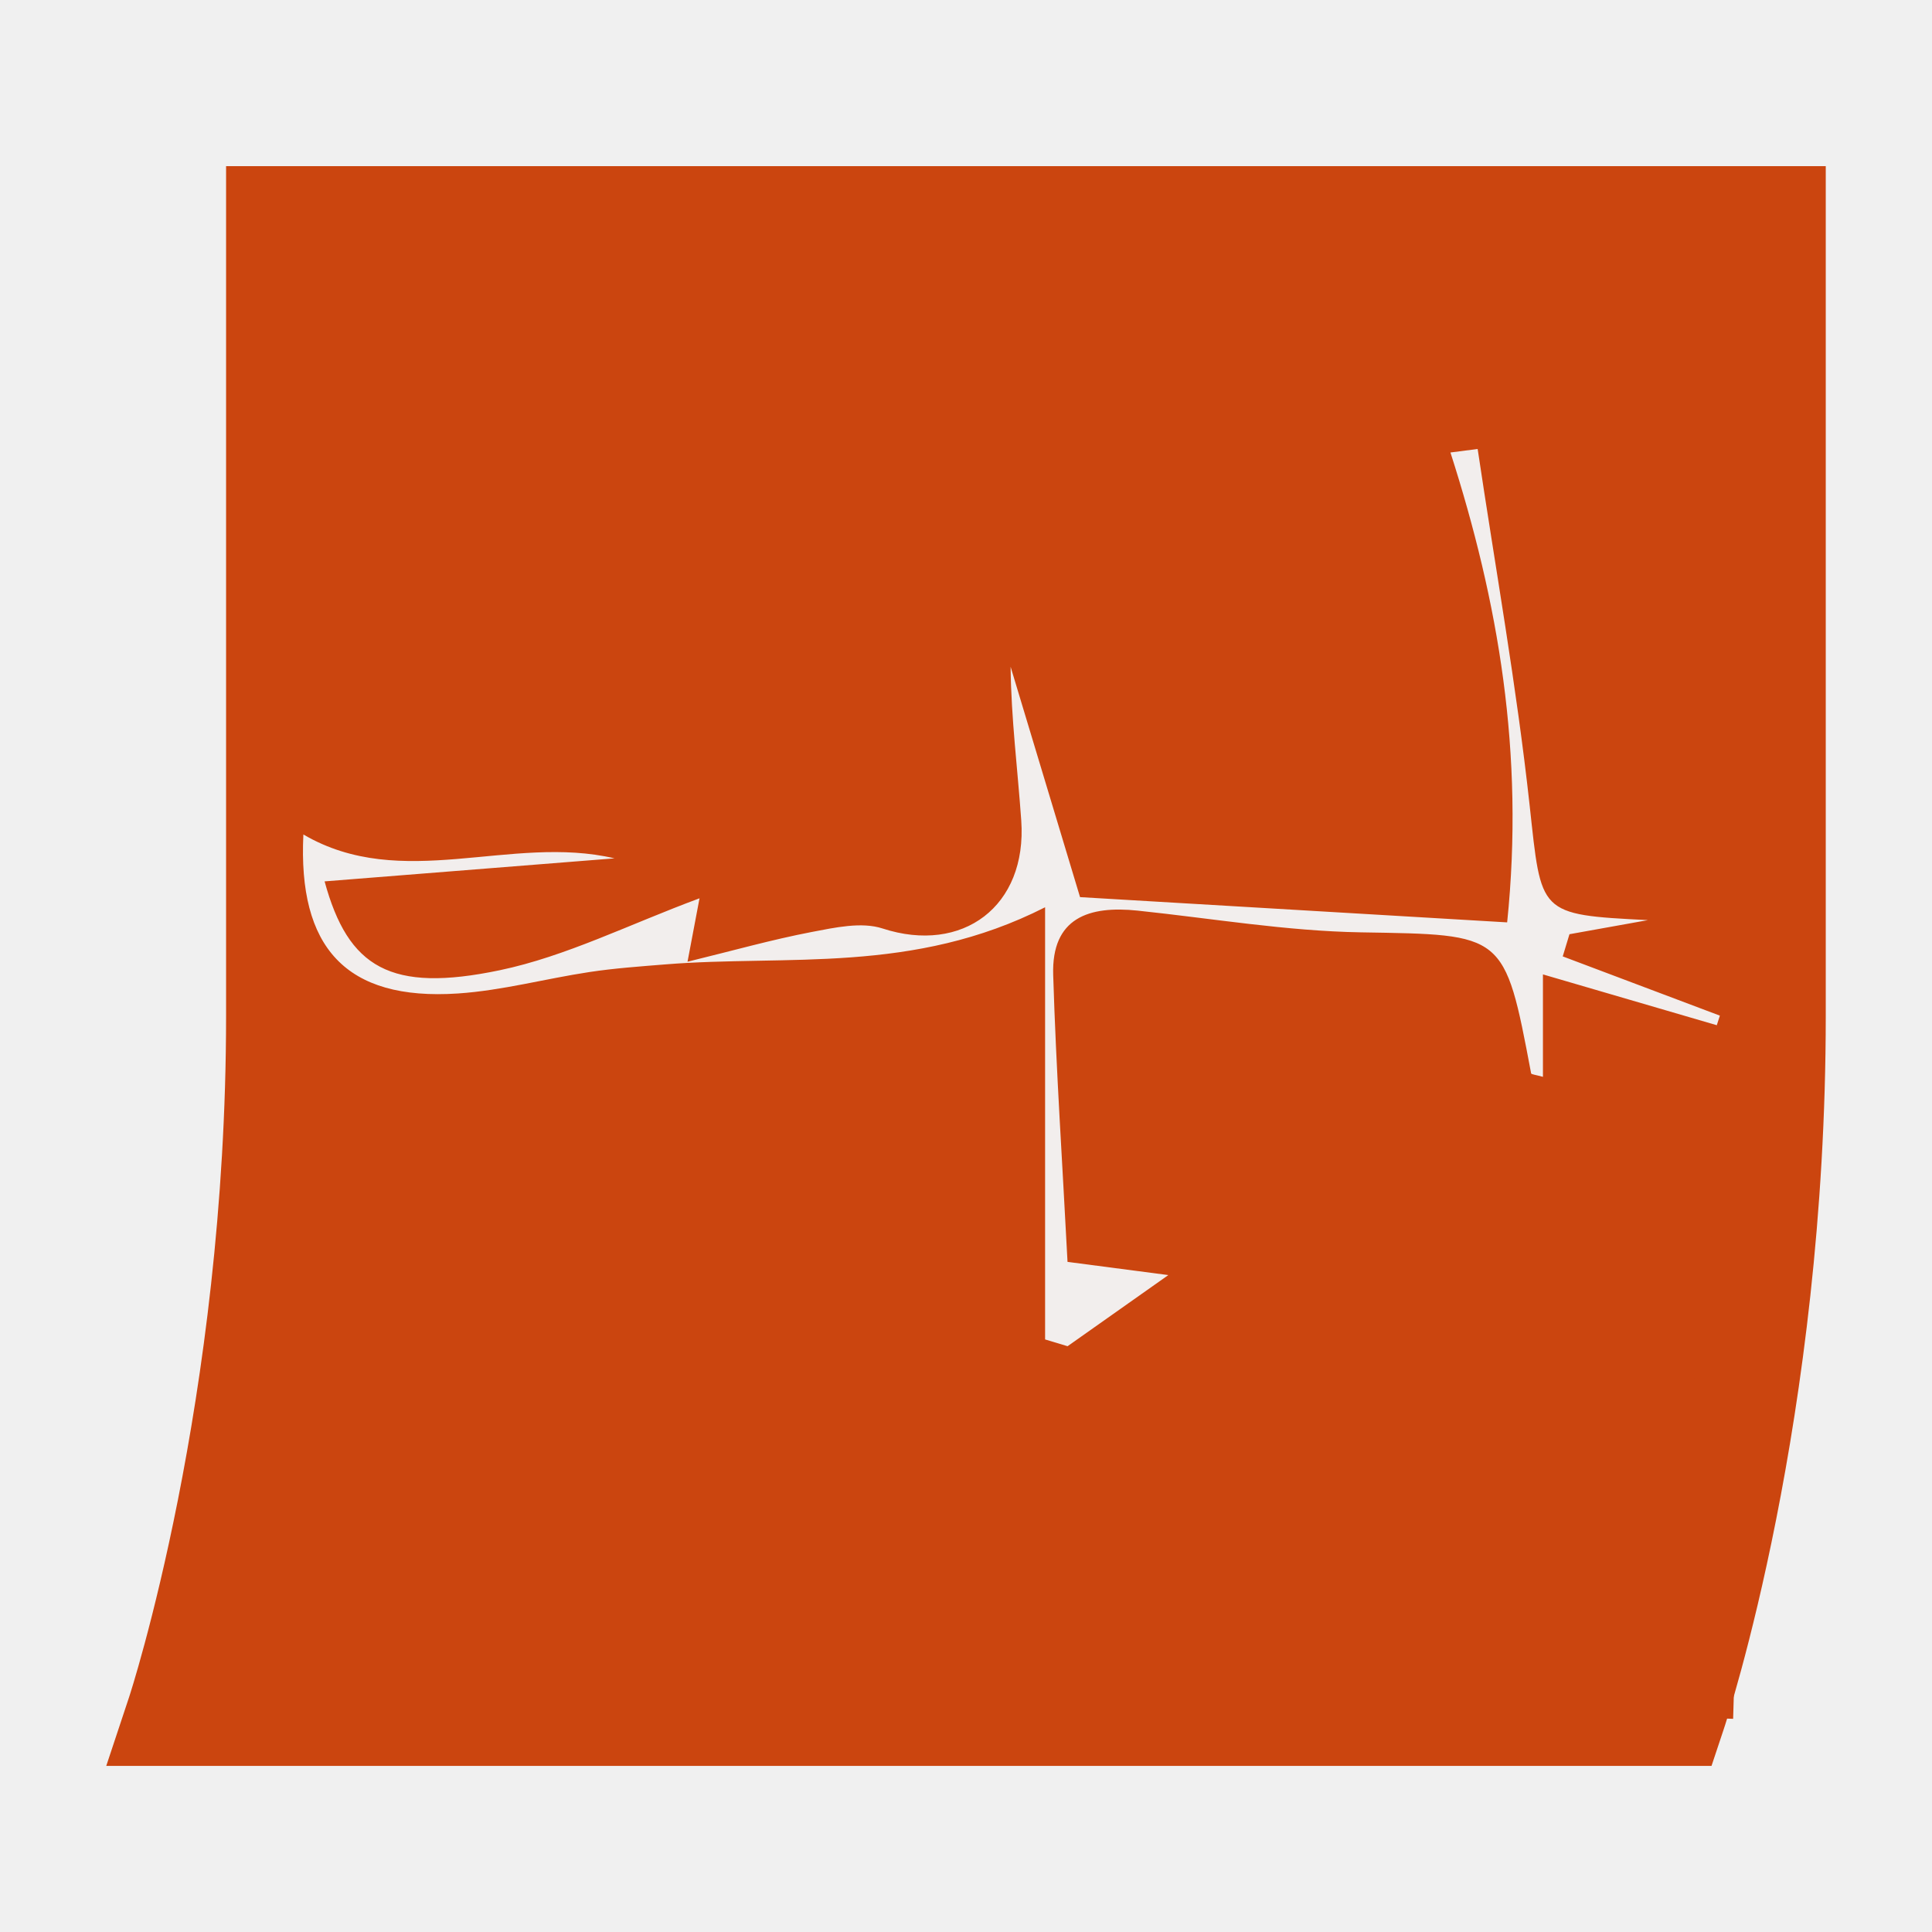
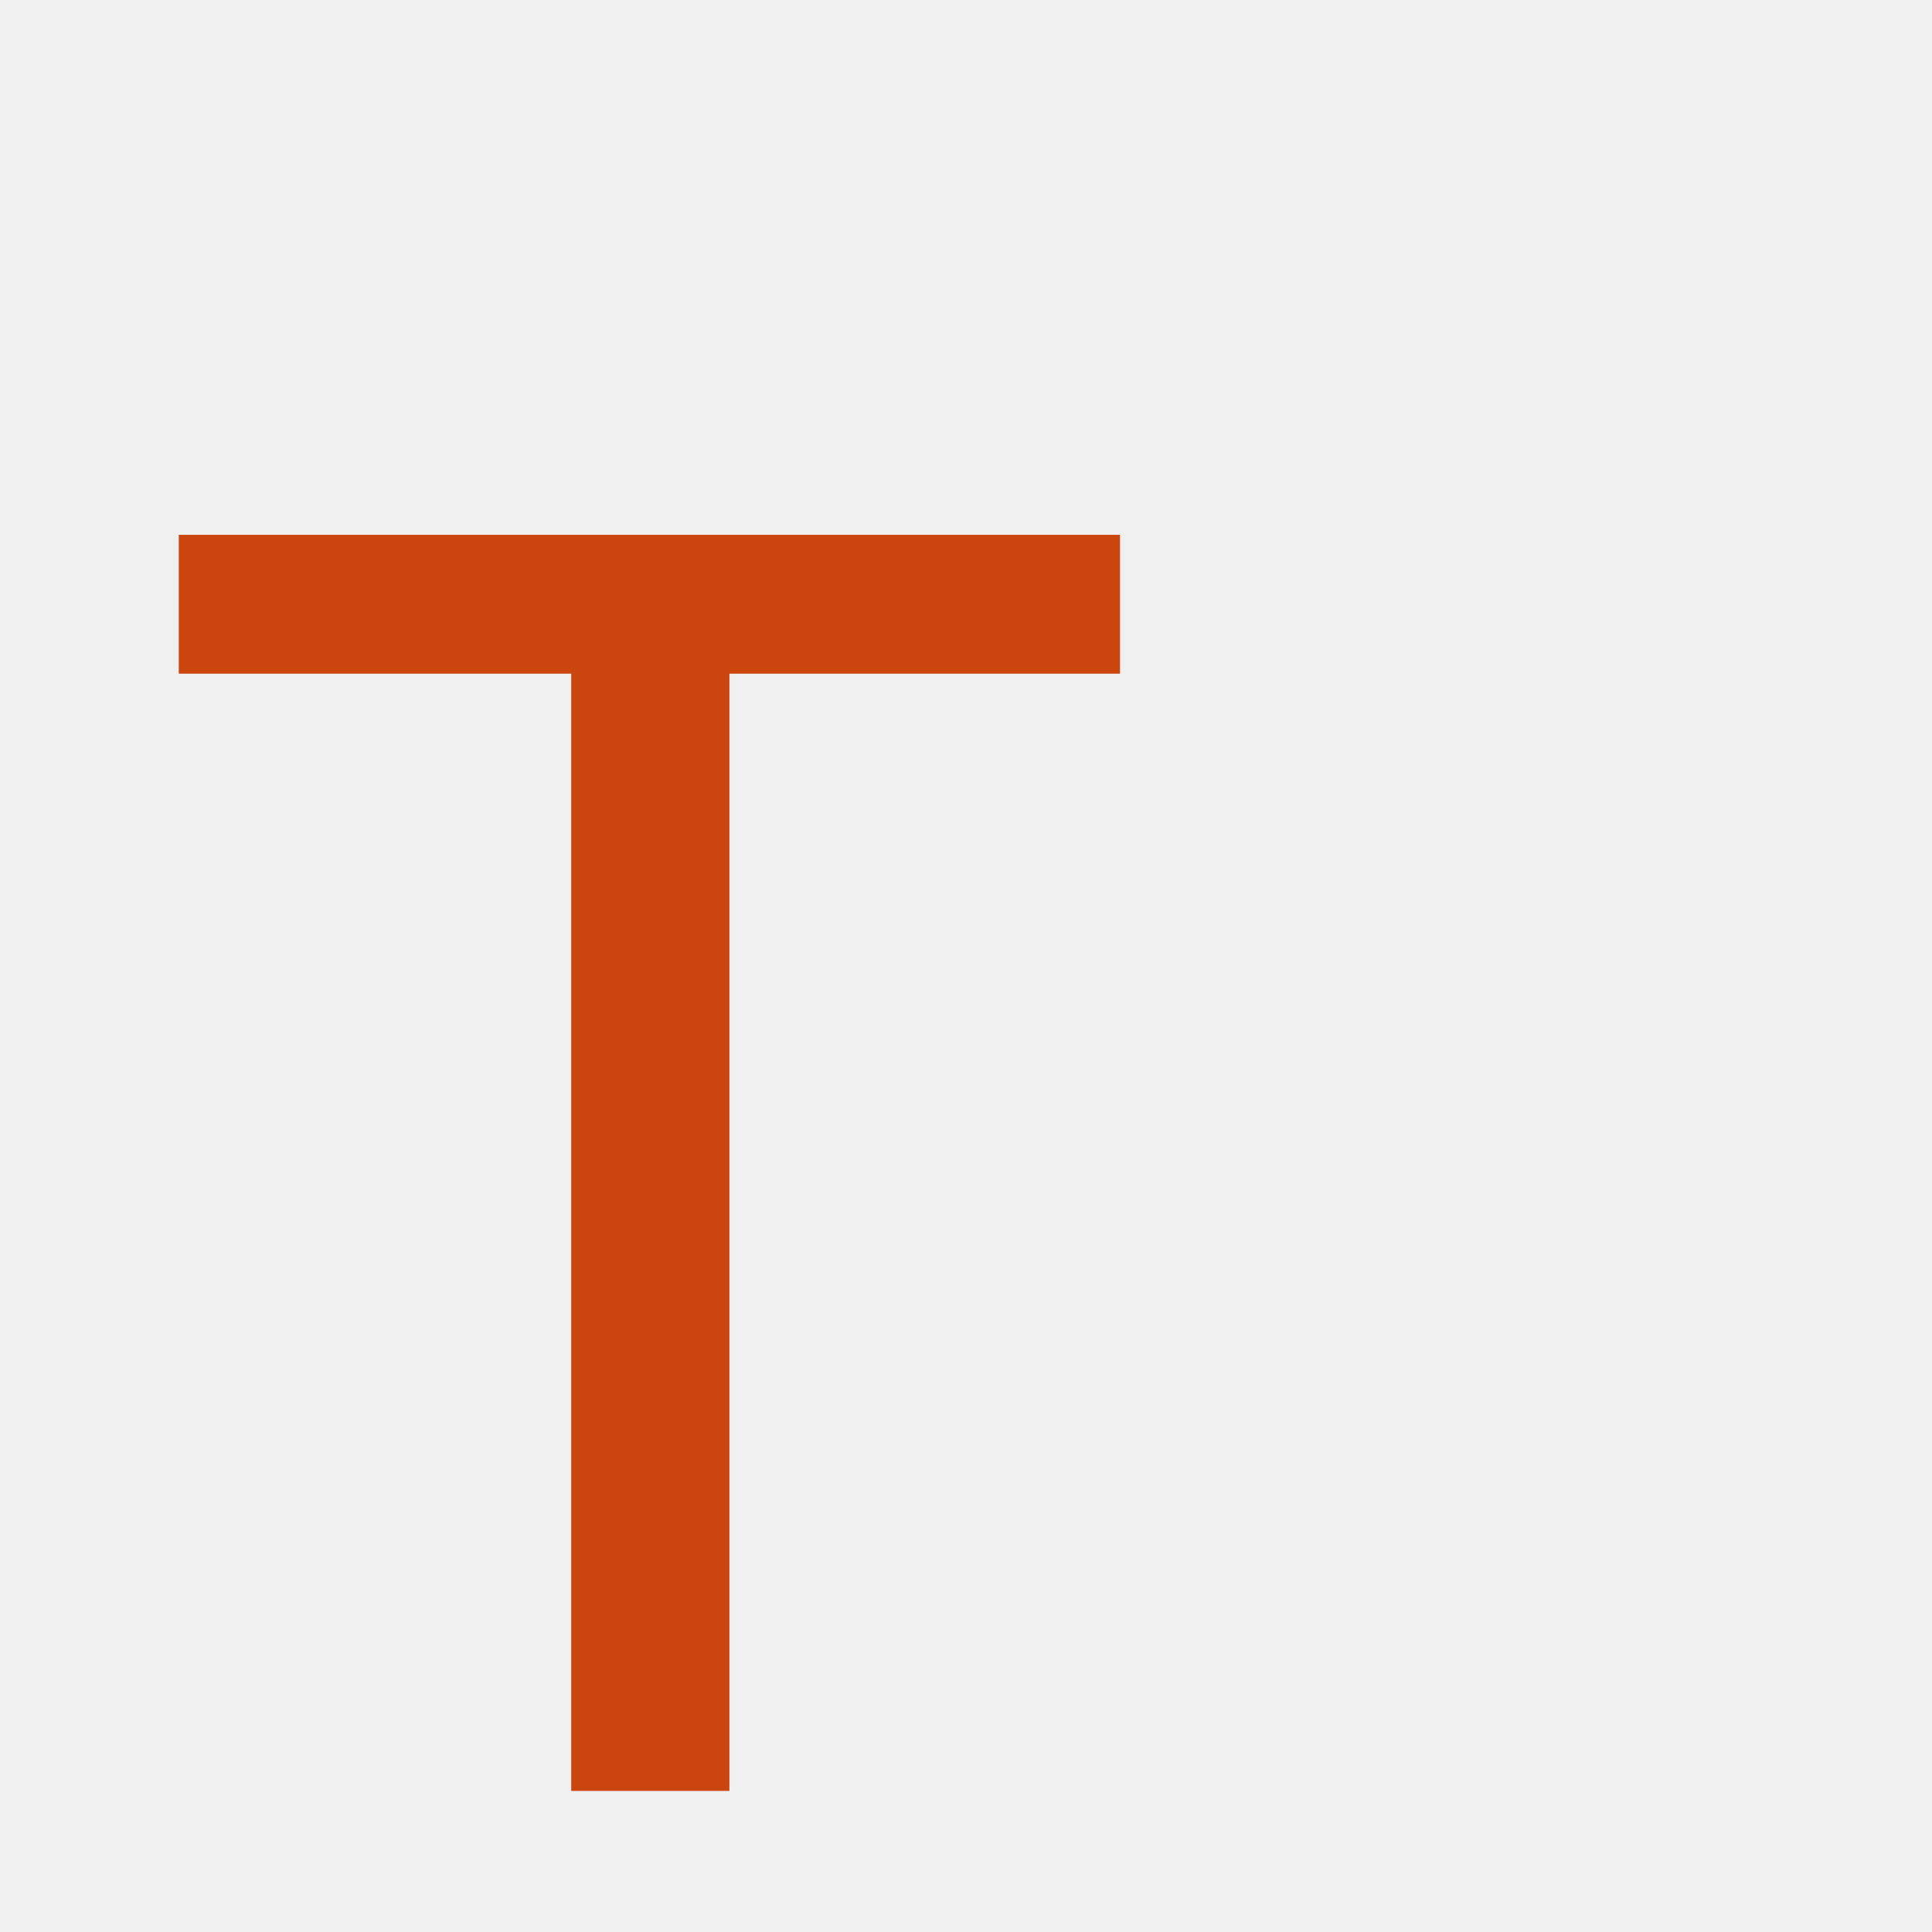
- <svg xmlns="http://www.w3.org/2000/svg" version="1.1" id="Layer_1" x="0px" y="0px" width="100px" height="100px" viewBox="200 300 100 100" enable-background="new 200 300 100 100" xml:space="preserve">
-   <rect x="212.255" y="311.237" transform="matrix(0.9996 0.0294 -0.0294 0.9996 10.3856 -7.2449)" fill="#CB450F" width="78.584" height="76.578" />
+ <svg xmlns="http://www.w3.org/2000/svg" version="1.1" id="Layer_1" x="0px" y="0px" viewBox="0 0 100 100" style="enable-background:new 0 0 100 100;" xml:space="preserve">
+   <style type="text/css">
+ 	.st0{fill:#CB450F;}
+ 	.st1{fill:#FFFFFF;}
+ 	.st2{fill:#F2EEED;}
+ 	.st3{font-family:'TopView';}
+ 	.st4{font-size:91.055px;}
+ </style>
+   <rect x="-143.4" y="-71.1" transform="matrix(2.939905e-02 -0.9996 0.9996 2.939905e-02 -70.2893 -135.9017)" class="st0" width="76.6" height="78.6" />
  <g>
-     <path fill="#CB450F" d="M289.203,389.556c0.22-0.648,5.298-16.135,5.298-36.974v-43.983h-82.799v43.983   c0,19.912-4.97,35.113-5.021,35.264l-1.181,3.556h83.088L289.203,389.556z M212.846,385.996c1.547-5.808,4.263-18.184,4.263-33.414   v-38.578h71.99v38.578c0,15.889-3.165,28.777-4.469,33.414H212.846z" />
+     <path class="st0" d="M-67.5,8.3c0.2-0.6,5.3-16.1,5.3-37v-44H-145v44c0,19.9-5,35.1-5,35.3l-1.2,3.6h83.1L-67.5,8.3z M-143.8,4.7   c1.5-5.8,4.3-18.2,4.3-33.4v-38.6h72v38.6c0,15.9-3.2,28.8-4.5,33.4H-143.8z" />
  </g>
  <g>
-     <path fill="#FFFFFF" d="M191.312,291.805c0-28.195,0-56.39,0-84.585c79.299,0,158.597,0,237.896,0c0,28.195,0,56.39,0,84.585   C349.909,291.805,270.611,291.805,191.312,291.805z M275.602,272.708c-0.379-7.295-0.858-14.403-1.074-21.522   c-0.129-4.29,2.69-5.205,6.342-4.819c5.576,0.586,11.149,1.532,16.736,1.628c10.771,0.184,10.775-0.018,12.774,10.579   c0.015,0.076,0.313,0.099,0.885,0.257c0-2.59,0-5.079,0-7.681c4.603,1.347,8.82,2.578,13.04,3.812   c0.076-0.239,0.153-0.481,0.231-0.721c-3.929-1.481-7.857-2.962-11.785-4.442c0.168-0.556,0.335-1.109,0.503-1.665   c1.961-0.353,3.924-0.705,5.884-1.058c-8.272-0.418-7.978-0.45-8.87-8.606c-0.981-8.947-2.577-17.827-3.901-26.734   c-0.681,0.088-1.361,0.176-2.04,0.264c3.595,11.204,5.559,22.551,4.253,35.246c-11.155-0.659-21.878-1.293-32.039-1.894   c-1.853-6.146-3.53-11.713-5.209-17.277c0.039,3.876,0.534,7.694,0.8,11.53c0.451,6.446-4.412,10.044-10.398,8.099   c-1.584-0.517-3.58-0.07-5.324,0.263c-3.004,0.577-5.958,1.411-9.311,2.23c0.38-2.013,0.592-3.138,0.898-4.759   c-5.295,1.959-10,4.352-14.984,5.395c-8.193,1.715-11.369-0.178-13.139-6.664c7.285-0.58,14.516-1.154,21.748-1.729   c-7.793-1.822-15.938,2.542-23.34-1.79c-0.414,8.442,3.148,12.488,11.595,11.924c3.307-0.22,6.565-1.11,9.858-1.606   c1.885-0.284,3.795-0.42,5.697-0.574c9.131-0.739,18.56,0.756,28.484-4.285c0,11.245,0,21.831,0,32.416   c0.562,0.167,1.125,0.337,1.688,0.508c2.093-1.479,4.184-2.954,7.557-5.332C279.71,273.247,278.034,273.026,275.602,272.708z    M424.902,248.727c-7.13,0-14.74-0.113-22.345,0.029c-9.418,0.178-9.411,0.271-9.79-9.027c-0.01-0.229-0.433-0.444-0.658-0.663   c-6.993,10.781-7.561,11.119-11.084,6.896c-2.083,1.221-4.033,3.185-6.201,3.462c-3.891,0.504-8.046-0.678-11.842,0.081   c-4.809,0.964-5.543-1.69-5.97-5.039c-0.265-2.081-0.049-4.221-0.049-6.335c-1.711,0.502-2.398,1.162-2.285,1.62   c1.807,7.293-0.105,9.677-7.529,9.178c-2.411-0.163-4.812-0.647-7.216-0.632c-3.402,0.025-6.82,0.234-10.199,0.625   c-5.158,0.594-3.731-4.847-6.249-6.935c0.283,6.062,2.604,9.475,9.041,8.464c1.711-0.269,3.606,0.335,5.229-0.122   c6.033-1.698,11.958,1.436,18.467-0.774c4.618-1.568,10.905,1.785,16.895,3.034c0,0.771,0,2.62,0,4.469   c0.499,0.081,0.998,0.159,1.497,0.238c0.413-1.286,0.573-2.747,1.302-3.817c1.063-1.565,2.285-3.542,3.881-4.115   c3.665-1.316,7.596-1.889,10.201-2.485c2.384,1.264,4.377,3.233,6.332,3.201C405.979,249.914,415.616,249.218,424.902,248.727z    M360.843,276.837c-3.797-4.502-8.308-6.096-13.858-4.331c-4.411,1.402-6.274-0.262-7.004-4.334   c-0.126-0.697-0.493-1.354-0.874-2.357c-4.457,7.738-9.345,10.175-17.153,9.324c-7.359-0.804-14.745-1.655-22.134-1.818   c-4.73-0.104-9.487,0.999-14.232,1.561c-0.048,0.456-0.096,0.91-0.145,1.364c0.802,0.176,1.678,0.649,2.396,0.477   c4.623-1.128,9.29-4.842,13.701,0.579c0.271,0.333,1.593-0.2,2.431-0.308c4.584-0.595,9.185-1.759,13.75-1.64   c7.527,0.197,15.413,3.049,20.368-4.013c2.801,1.158,5.517,3.388,7.218,2.778C351.202,272.01,356.1,273.249,360.843,276.837z" />
-     <path fill="#CB450F" d="M277.269,272.708c2.433,0.318,4.11,0.539,7.56,0.992c-3.373,2.378-5.465,3.853-7.557,5.332   c-0.562-0.171-1.125-0.341-1.688-0.508c0-10.585,0-21.171,0-32.416c-9.925,5.041-19.354,3.546-28.484,4.285   c-1.902,0.154-3.812,0.29-5.697,0.574c-3.294,0.496-6.552,1.387-9.858,1.606c-8.445,0.563-12.009-3.482-11.595-11.924   c7.402,4.332,15.547-0.032,23.34,1.79c-7.232,0.574-14.463,1.148-21.748,1.729c1.77,6.486,4.945,8.378,13.139,6.664   c4.984-1.043,9.689-3.436,14.984-5.395c-0.307,1.62-0.518,2.746-0.898,4.759c3.352-0.819,6.307-1.653,9.311-2.23   c1.744-0.333,3.739-0.779,5.324-0.263c5.986,1.945,10.849-1.653,10.398-8.099c-0.267-3.835-0.761-7.654-0.799-11.53   c1.678,5.564,3.355,11.131,5.207,17.277c10.162,0.601,20.885,1.234,32.039,1.894c1.307-12.695-0.656-24.042-4.252-35.246   c0.68-0.087,1.358-0.176,2.039-0.264c1.327,8.908,2.922,17.788,3.901,26.734c0.894,8.156,0.599,8.188,8.871,8.606   c-1.961,0.353-3.923,0.705-5.883,1.058c-0.169,0.556-0.336,1.109-0.504,1.665c3.928,1.48,7.857,2.961,11.785,4.442   c-0.077,0.239-0.155,0.481-0.231,0.721c-4.219-1.234-8.438-2.466-13.041-3.812c0,2.602,0,5.091,0,7.681   c-0.571-0.158-0.87-0.181-0.884-0.257c-2-10.597-2.002-10.396-12.774-10.579c-5.587-0.096-11.16-1.042-16.736-1.628   c-3.651-0.386-6.472,0.529-6.342,4.819C276.41,258.305,276.891,265.413,277.269,272.708z" />
-     <path fill="#CB450F" d="M426.57,248.727c-9.286,0.491-18.923,1.188-28.571,1.353c-1.958,0.032-3.949-1.938-6.336-3.201   c-2.604,0.597-6.535,1.169-10.199,2.484c-1.595,0.573-2.819,2.551-3.88,4.116c-0.729,1.07-0.889,2.531-1.304,3.817   c-0.499-0.079-0.997-0.16-1.496-0.239c0-1.848,0-3.698,0-4.468c-5.989-1.249-12.275-4.603-16.895-3.034   c-6.508,2.209-12.434-0.925-18.466,0.774c-1.622,0.457-3.518-0.146-5.229,0.122c-6.438,1.011-8.759-2.404-9.043-8.464   c2.518,2.087,1.092,7.527,6.249,6.935c3.381-0.391,6.799-0.6,10.199-0.625c2.405-0.016,4.807,0.469,7.215,0.632   c7.427,0.499,9.337-1.885,7.532-9.178c-0.114-0.458,0.572-1.118,2.284-1.621c0,2.114-0.216,4.254,0.05,6.335   c0.425,3.35,1.158,6.004,5.968,5.04c3.796-0.759,7.952,0.423,11.844-0.081c2.168-0.279,4.117-2.241,6.199-3.462   c3.524,4.224,4.092,3.886,11.084-6.896c0.227,0.218,0.648,0.432,0.657,0.663c0.379,9.298,0.374,9.205,9.793,9.027   C411.83,248.613,419.439,248.727,426.57,248.727z" />
-     <path fill="#CB450F" d="M362.51,276.837c-4.742-3.588-9.641-4.827-15.536-2.718c-1.7,0.607-4.418-1.62-7.219-2.778   c-4.955,7.062-12.841,4.21-20.367,4.013c-4.565-0.119-9.167,1.045-13.75,1.64c-0.837,0.107-2.158,0.641-2.431,0.308   c-4.412-5.421-9.079-1.707-13.703-0.579c-0.717,0.173-1.592-0.301-2.394-0.477c0.048-0.454,0.098-0.908,0.145-1.364   c4.745-0.562,9.501-1.665,14.231-1.561c7.389,0.163,14.774,1.015,22.135,1.818c7.809,0.851,12.697-1.586,17.153-9.324   c0.381,1.003,0.748,1.66,0.873,2.357c0.73,4.072,2.594,5.736,7.006,4.334C354.205,270.741,358.713,272.335,362.51,276.837z" />
+     <path class="st1" d="M-8.7-8.2c0-28.2,0-56.4,0-84.6c79.3,0,158.6,0,237.9,0c0,28.2,0,56.4,0,84.6C149.9-8.2,70.6-8.2-8.7-8.2z    M75.6-27.3c-0.4-7.3-0.9-14.4-1.1-21.5c-0.1-4.3,2.7-5.2,6.3-4.8C86.4-53,92-52.1,97.6-52c10.8,0.2,10.8,0,12.8,10.6   c0,0.1,0.3,0.1,0.9,0.3c0-2.6,0-5.1,0-7.7c4.6,1.3,8.8,2.6,13,3.8c0.1-0.2,0.2-0.5,0.2-0.7c-3.9-1.5-7.9-3-11.8-4.4   c0.2-0.6,0.3-1.1,0.5-1.7c2-0.4,3.9-0.7,5.9-1.1c-8.3-0.4-8-0.4-8.9-8.6c-1-8.9-2.6-17.8-3.9-26.7c-0.7,0.1-1.4,0.2-2,0.3   c3.6,11.2,5.6,22.6,4.3,35.2c-11.2-0.7-21.9-1.3-32-1.9c-1.9-6.1-3.5-11.7-5.2-17.3c0,3.9,0.5,7.7,0.8,11.5   c0.5,6.4-4.4,10-10.4,8.1c-1.6-0.5-3.6-0.1-5.3,0.3c-3,0.6-6,1.4-9.3,2.2c0.4-2,0.6-3.1,0.9-4.8c-5.3,2-10,4.4-15,5.4   c-8.2,1.7-11.4-0.2-13.1-6.7c7.3-0.6,14.5-1.2,21.7-1.7c-7.8-1.8-15.9,2.5-23.3-1.8c-0.4,8.4,3.1,12.5,11.6,11.9   c3.3-0.2,6.6-1.1,9.9-1.6c1.9-0.3,3.8-0.4,5.7-0.6c9.1-0.7,18.6,0.8,28.5-4.3c0,11.2,0,21.8,0,32.4c0.6,0.2,1.1,0.3,1.7,0.5   c2.1-1.5,4.2-3,7.6-5.3C79.7-26.8,78-27,75.6-27.3z M224.9-51.3c-7.1,0-14.7-0.1-22.3,0c-9.4,0.2-9.4,0.3-9.8-9   c0-0.2-0.4-0.4-0.7-0.7c-7,10.8-7.6,11.1-11.1,6.9c-2.1,1.2-4,3.2-6.2,3.5c-3.9,0.5-8-0.7-11.8,0.1c-4.8,1-5.5-1.7-6-5   c-0.3-2.1,0-4.2,0-6.3c-1.7,0.5-2.4,1.2-2.3,1.6c1.8,7.3-0.1,9.7-7.5,9.2c-2.4-0.2-4.8-0.6-7.2-0.6c-3.4,0-6.8,0.2-10.2,0.6   c-5.2,0.6-3.7-4.8-6.2-6.9c0.3,6.1,2.6,9.5,9,8.5c1.7-0.3,3.6,0.3,5.2-0.1c6-1.7,12,1.4,18.5-0.8c4.6-1.6,10.9,1.8,16.9,3   c0,0.8,0,2.6,0,4.5c0.5,0.1,1,0.2,1.5,0.2c0.4-1.3,0.6-2.7,1.3-3.8c1.1-1.6,2.3-3.5,3.9-4.1c3.7-1.3,7.6-1.9,10.2-2.5   c2.4,1.3,4.4,3.2,6.3,3.2C206-50.1,215.6-50.8,224.9-51.3z M160.8-23.2c-3.8-4.5-8.3-6.1-13.9-4.3c-4.4,1.4-6.3-0.3-7-4.3   c-0.1-0.7-0.5-1.4-0.9-2.4c-4.5,7.7-9.3,10.2-17.2,9.3c-7.4-0.8-14.7-1.7-22.1-1.8c-4.7-0.1-9.5,1-14.2,1.6c0,0.5-0.1,0.9-0.1,1.4   c0.8,0.2,1.7,0.6,2.4,0.5c4.6-1.1,9.3-4.8,13.7,0.6c0.3,0.3,1.6-0.2,2.4-0.3c4.6-0.6,9.2-1.8,13.8-1.6c7.5,0.2,15.4,3,20.4-4   c2.8,1.2,5.5,3.4,7.2,2.8C151.2-28,156.1-26.8,160.8-23.2z" />
+     <path class="st0" d="M77.3-27.3c2.4,0.3,4.1,0.5,7.6,1c-3.4,2.4-5.5,3.9-7.6,5.3c-0.6-0.2-1.1-0.3-1.7-0.5c0-10.6,0-21.2,0-32.4   c-9.9,5-19.4,3.5-28.5,4.3c-1.9,0.2-3.8,0.3-5.7,0.6c-3.3,0.5-6.6,1.4-9.9,1.6c-8.4,0.6-12-3.5-11.6-11.9c7.4,4.3,15.5,0,23.3,1.8   c-7.2,0.6-14.5,1.1-21.7,1.7c1.8,6.5,4.9,8.4,13.1,6.7c5-1,9.7-3.4,15-5.4c-0.3,1.6-0.5,2.7-0.9,4.8c3.4-0.8,6.3-1.7,9.3-2.2   c1.7-0.3,3.7-0.8,5.3-0.3c6,1.9,10.8-1.7,10.4-8.1C73.5-64.2,73-68,73-71.9c1.7,5.6,3.4,11.1,5.2,17.3c10.2,0.6,20.9,1.2,32,1.9   c1.3-12.7-0.7-24-4.3-35.2c0.7-0.1,1.4-0.2,2-0.3c1.3,8.9,2.9,17.8,3.9,26.7c0.9,8.2,0.6,8.2,8.9,8.6c-2,0.4-3.9,0.7-5.9,1.1   c-0.2,0.6-0.3,1.1-0.5,1.7c3.9,1.5,7.9,3,11.8,4.4c-0.1,0.2-0.2,0.5-0.2,0.7c-4.2-1.2-8.4-2.5-13-3.8c0,2.6,0,5.1,0,7.7   c-0.6-0.2-0.9-0.2-0.9-0.3C110-52,110-51.8,99.3-52c-5.6-0.1-11.2-1-16.7-1.6c-3.7-0.4-6.5,0.5-6.3,4.8   C76.4-41.7,76.9-34.6,77.3-27.3z" />
+     <path class="st0" d="M226.6-51.3c-9.3,0.5-18.9,1.2-28.6,1.4c-2,0-3.9-1.9-6.3-3.2c-2.6,0.6-6.5,1.2-10.2,2.5   c-1.6,0.6-2.8,2.6-3.9,4.1c-0.7,1.1-0.9,2.5-1.3,3.8c-0.5-0.1-1-0.2-1.5-0.2c0-1.8,0-3.7,0-4.5c-6-1.2-12.3-4.6-16.9-3   c-6.5,2.2-12.4-0.9-18.5,0.8c-1.6,0.5-3.5-0.1-5.2,0.1c-6.4,1-8.8-2.4-9-8.5c2.5,2.1,1.1,7.5,6.2,6.9c3.4-0.4,6.8-0.6,10.2-0.6   c2.4,0,4.8,0.5,7.2,0.6c7.4,0.5,9.3-1.9,7.5-9.2c-0.1-0.5,0.6-1.1,2.3-1.6c0,2.1-0.2,4.3,0,6.3c0.4,3.4,1.2,6,6,5   c3.8-0.8,8,0.4,11.8-0.1c2.2-0.3,4.1-2.2,6.2-3.5c3.5,4.2,4.1,3.9,11.1-6.9c0.2,0.2,0.6,0.4,0.7,0.7c0.4,9.3,0.4,9.2,9.8,9   C211.8-51.4,219.4-51.3,226.6-51.3z" />
+     <path class="st0" d="M162.5-23.2c-4.7-3.6-9.6-4.8-15.5-2.7c-1.7,0.6-4.4-1.6-7.2-2.8c-5,7.1-12.8,4.2-20.4,4   c-4.6-0.1-9.2,1-13.8,1.6c-0.8,0.1-2.2,0.6-2.4,0.3c-4.4-5.4-9.1-1.7-13.7-0.6c-0.7,0.2-1.6-0.3-2.4-0.5c0-0.5,0.1-0.9,0.1-1.4   c4.7-0.6,9.5-1.7,14.2-1.6c7.4,0.2,14.8,1,22.1,1.8c7.8,0.9,12.7-1.6,17.2-9.3c0.4,1,0.7,1.7,0.9,2.4c0.7,4.1,2.6,5.7,7,4.3   C154.2-29.3,158.7-27.7,162.5-23.2z" />
  </g>
-   <path fill="#F2EEED" d="M255.255,365.315c1.68,0.22,2.837,0.372,5.218,0.683c-2.328,1.643-3.771,2.659-5.216,3.682  c-0.388-0.118-0.775-0.235-1.163-0.351c0-7.305,0-14.609,0-22.369c-6.85,3.479-13.355,2.447-19.656,2.957  c-1.313,0.106-2.63,0.199-3.931,0.396c-2.273,0.343-4.521,0.957-6.803,1.109c-5.828,0.389-8.286-2.403-8.001-8.229  c5.108,2.989,10.729-0.022,16.105,1.235c-4.99,0.396-9.98,0.792-15.007,1.192c1.221,4.476,3.413,5.781,9.066,4.599  c3.439-0.72,6.686-2.37,10.34-3.723c-0.212,1.117-0.358,1.895-0.621,3.283c2.313-0.564,4.352-1.141,6.425-1.539  c1.203-0.229,2.58-0.538,3.673-0.181c4.131,1.343,7.486-1.142,7.176-5.589c-0.185-2.646-0.524-5.282-0.551-7.957  c1.157,3.84,2.315,7.682,3.594,11.922c7.011,0.415,14.41,0.852,22.107,1.307c0.902-8.76-0.453-16.589-2.935-24.321  c0.47-0.06,0.938-0.121,1.408-0.182c0.915,6.147,2.016,12.274,2.691,18.448c0.616,5.627,0.413,5.65,6.121,5.939  c-1.354,0.243-2.706,0.486-4.06,0.729c-0.116,0.385-0.231,0.766-0.348,1.148c2.712,1.022,5.422,2.044,8.133,3.066  c-0.053,0.165-0.106,0.332-0.159,0.496c-2.911-0.85-5.823-1.699-8.999-2.63c0,1.795,0,3.512,0,5.302  c-0.396-0.11-0.601-0.126-0.611-0.179c-1.379-7.312-1.38-7.174-8.813-7.3c-3.855-0.066-7.701-0.72-11.55-1.124  c-2.519-0.266-4.465,0.364-4.375,3.325C254.663,355.377,254.996,360.281,255.255,365.315z" />
+   <path class="st2" d="M-101.4-16c1.7,0.2,2.8,0.4,5.2,0.7c-2.3,1.6-3.8,2.7-5.2,3.7c-0.4-0.1-0.8-0.2-1.2-0.4c0-7.3,0-14.6,0-22.4  c-6.9,3.5-13.4,2.4-19.7,3c-1.3,0.1-2.6,0.2-3.9,0.4c-2.3,0.3-4.5,1-6.8,1.1c-5.8,0.4-8.3-2.4-8-8.2c5.1,3,10.7,0,16.1,1.2  c-5,0.4-10,0.8-15,1.2c1.2,4.5,3.4,5.8,9.1,4.6c3.4-0.7,6.7-2.4,10.3-3.7c-0.2,1.1-0.4,1.9-0.6,3.3c2.3-0.6,4.4-1.1,6.4-1.5  c1.2-0.2,2.6-0.5,3.7-0.2c4.1,1.3,7.5-1.1,7.2-5.6c-0.2-2.6-0.5-5.3-0.6-8c1.2,3.8,2.3,7.7,3.6,11.9c7,0.4,14.4,0.9,22.1,1.3  c0.9-8.8-0.5-16.6-2.9-24.3c0.5-0.1,0.9-0.1,1.4-0.2c0.9,6.1,2,12.3,2.7,18.4c0.6,5.6,0.4,5.6,6.1,5.9c-1.4,0.2-2.7,0.5-4.1,0.7  c-0.1,0.4-0.2,0.8-0.3,1.1c2.7,1,5.4,2,8.1,3.1c-0.1,0.2-0.1,0.3-0.2,0.5c-2.9-0.9-5.8-1.7-9-2.6c0,1.8,0,3.5,0,5.3  c-0.4-0.1-0.6-0.1-0.6-0.2c-1.4-7.3-1.4-7.2-8.8-7.3c-3.9-0.1-7.7-0.7-11.5-1.1c-2.5-0.3-4.5,0.4-4.4,3.3  C-102-25.9-101.7-21-101.4-16z" />
+   <text transform="matrix(1 0 0 1 8.3477 92.6979)" class="st0 st3 st4">T</text>
</svg>
